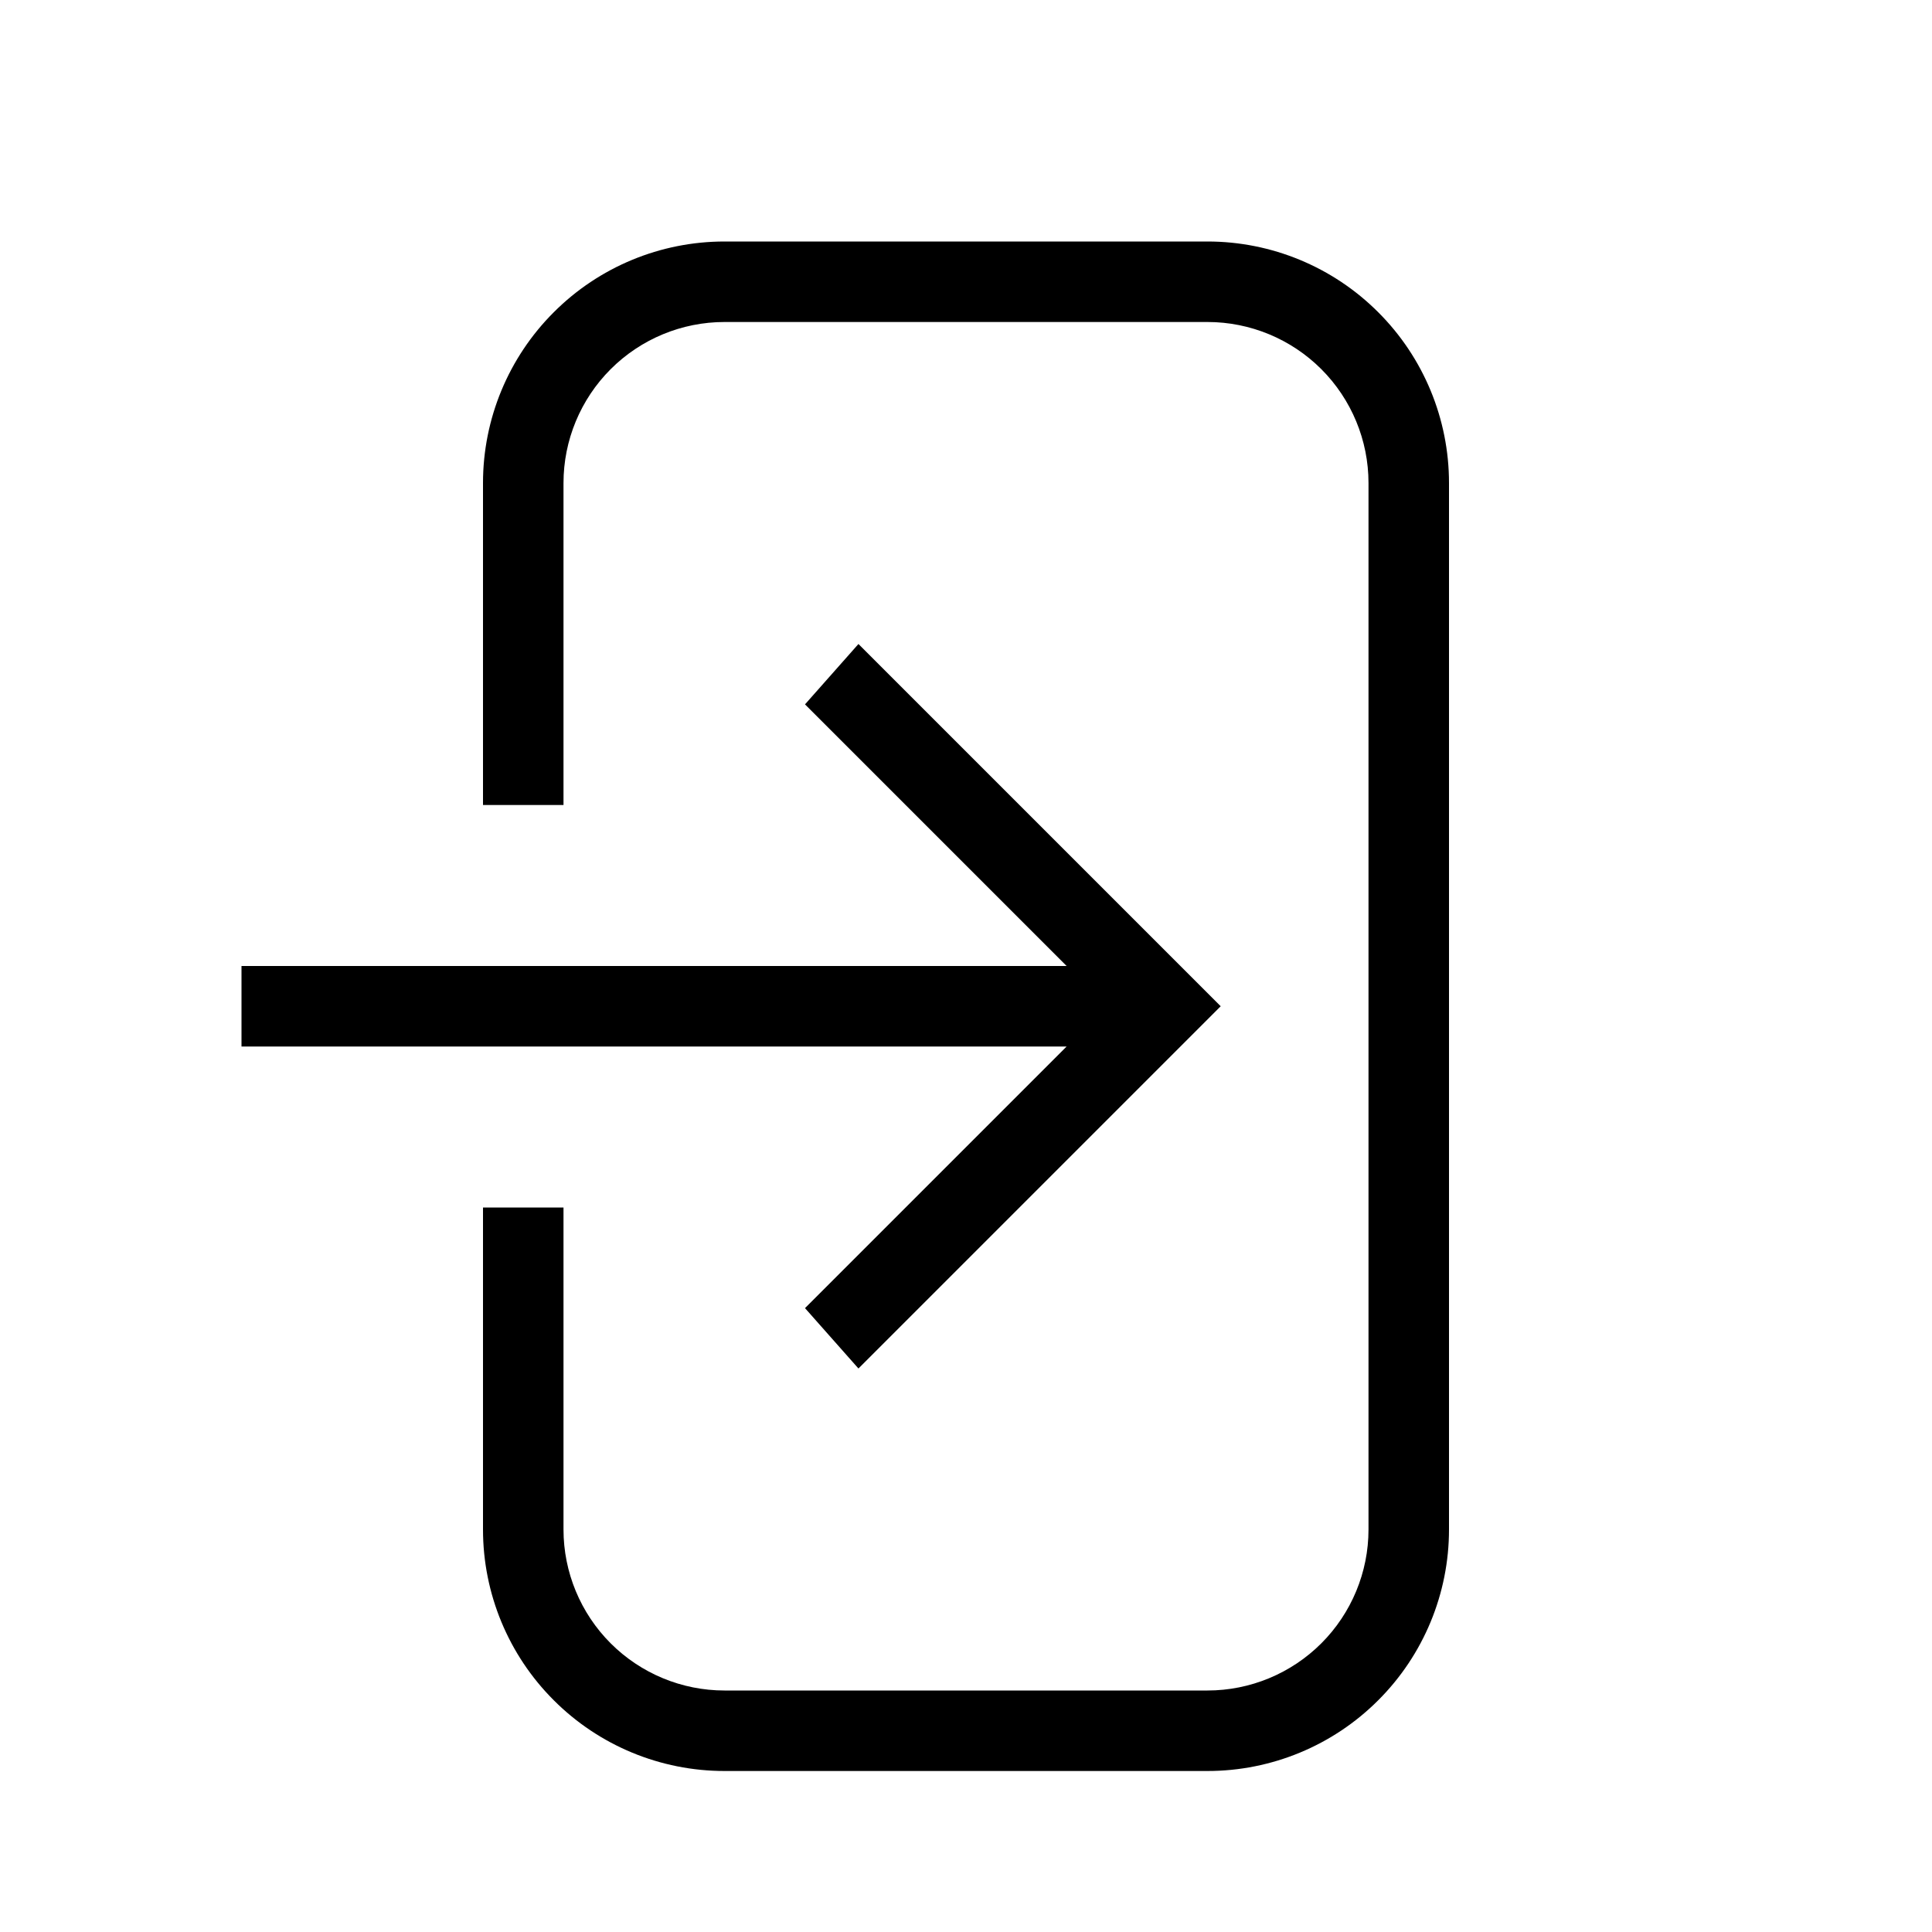
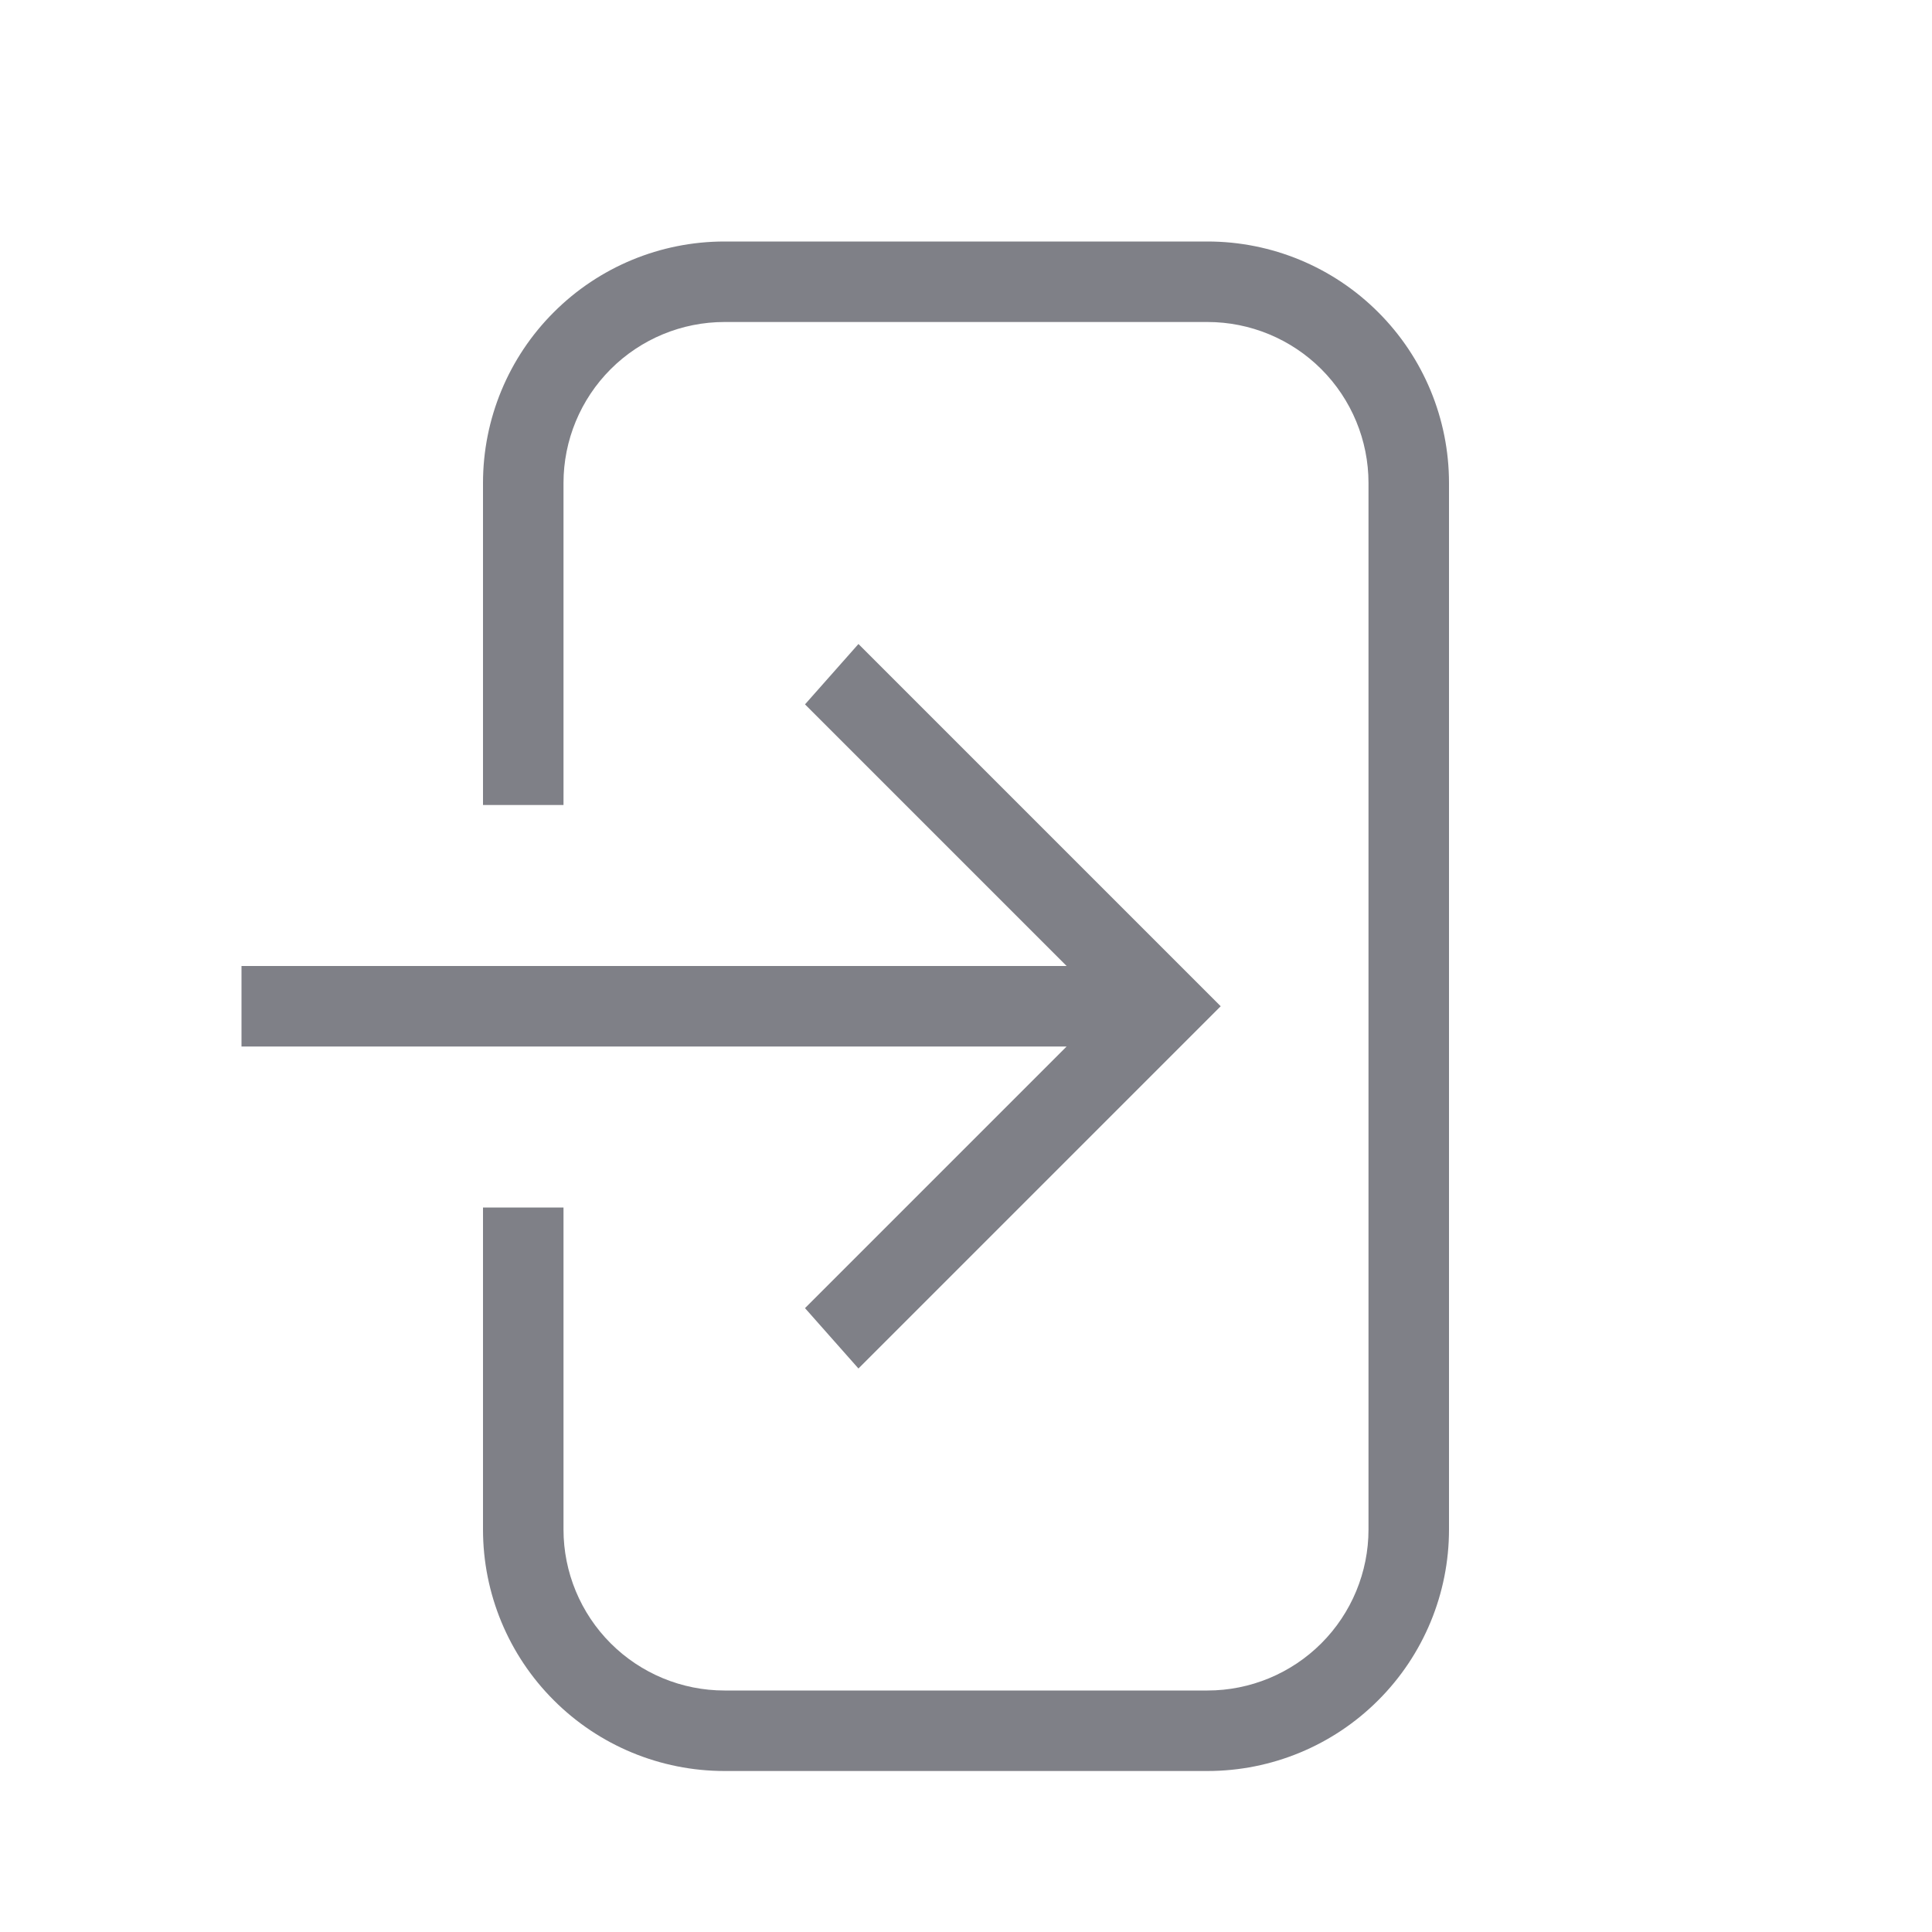
<svg xmlns="http://www.w3.org/2000/svg" width="24" height="24" viewBox="0 0 24 24" fill="none">
-   <path d="M15 3H9C8.204 3 7.441 3.316 6.879 3.879C6.316 4.441 6 5.204 6 6V10H7V6C7 5.47 7.211 4.961 7.586 4.586C7.961 4.211 8.47 4 9 4H15C15.53 4 16.039 4.211 16.414 4.586C16.789 4.961 17 5.47 17 6V19C17 19.53 16.789 20.039 16.414 20.414C16.039 20.789 15.53 21 15 21H9C8.47 21 7.961 20.789 7.586 20.414C7.211 20.039 7 19.53 7 19V15H6V19C6 19.796 6.316 20.559 6.879 21.121C7.441 21.684 8.204 22 9 22H15C15.796 22 16.559 21.684 17.121 21.121C17.684 20.559 18 19.796 18 19V6C18 5.204 17.684 4.441 17.121 3.879C16.559 3.316 15.796 3 15 3ZM3 12H13.25L10 8.75L10.664 8L15.164 12.5L10.664 17L10 16.25L13.25 13H3V12Z" fill="black" />
+   <path d="M15 3H9C8.204 3 7.441 3.316 6.879 3.879C6.316 4.441 6 5.204 6 6V10H7V6C7 5.47 7.211 4.961 7.586 4.586C7.961 4.211 8.47 4 9 4H15C15.53 4 16.039 4.211 16.414 4.586C16.789 4.961 17 5.47 17 6V19C17 19.53 16.789 20.039 16.414 20.414C16.039 20.789 15.53 21 15 21H9C8.47 21 7.961 20.789 7.586 20.414C7.211 20.039 7 19.53 7 19V15H6V19C6 19.796 6.316 20.559 6.879 21.121C7.441 21.684 8.204 22 9 22H15C15.796 22 16.559 21.684 17.121 21.121C17.684 20.559 18 19.796 18 19V6C18 5.204 17.684 4.441 17.121 3.879C16.559 3.316 15.796 3 15 3ZM3 12H13.25L10 8.75L10.664 8L15.164 12.5L10.664 17L10 16.25L13.25 13H3V12Z" fill="#7F8087" />
</svg>
